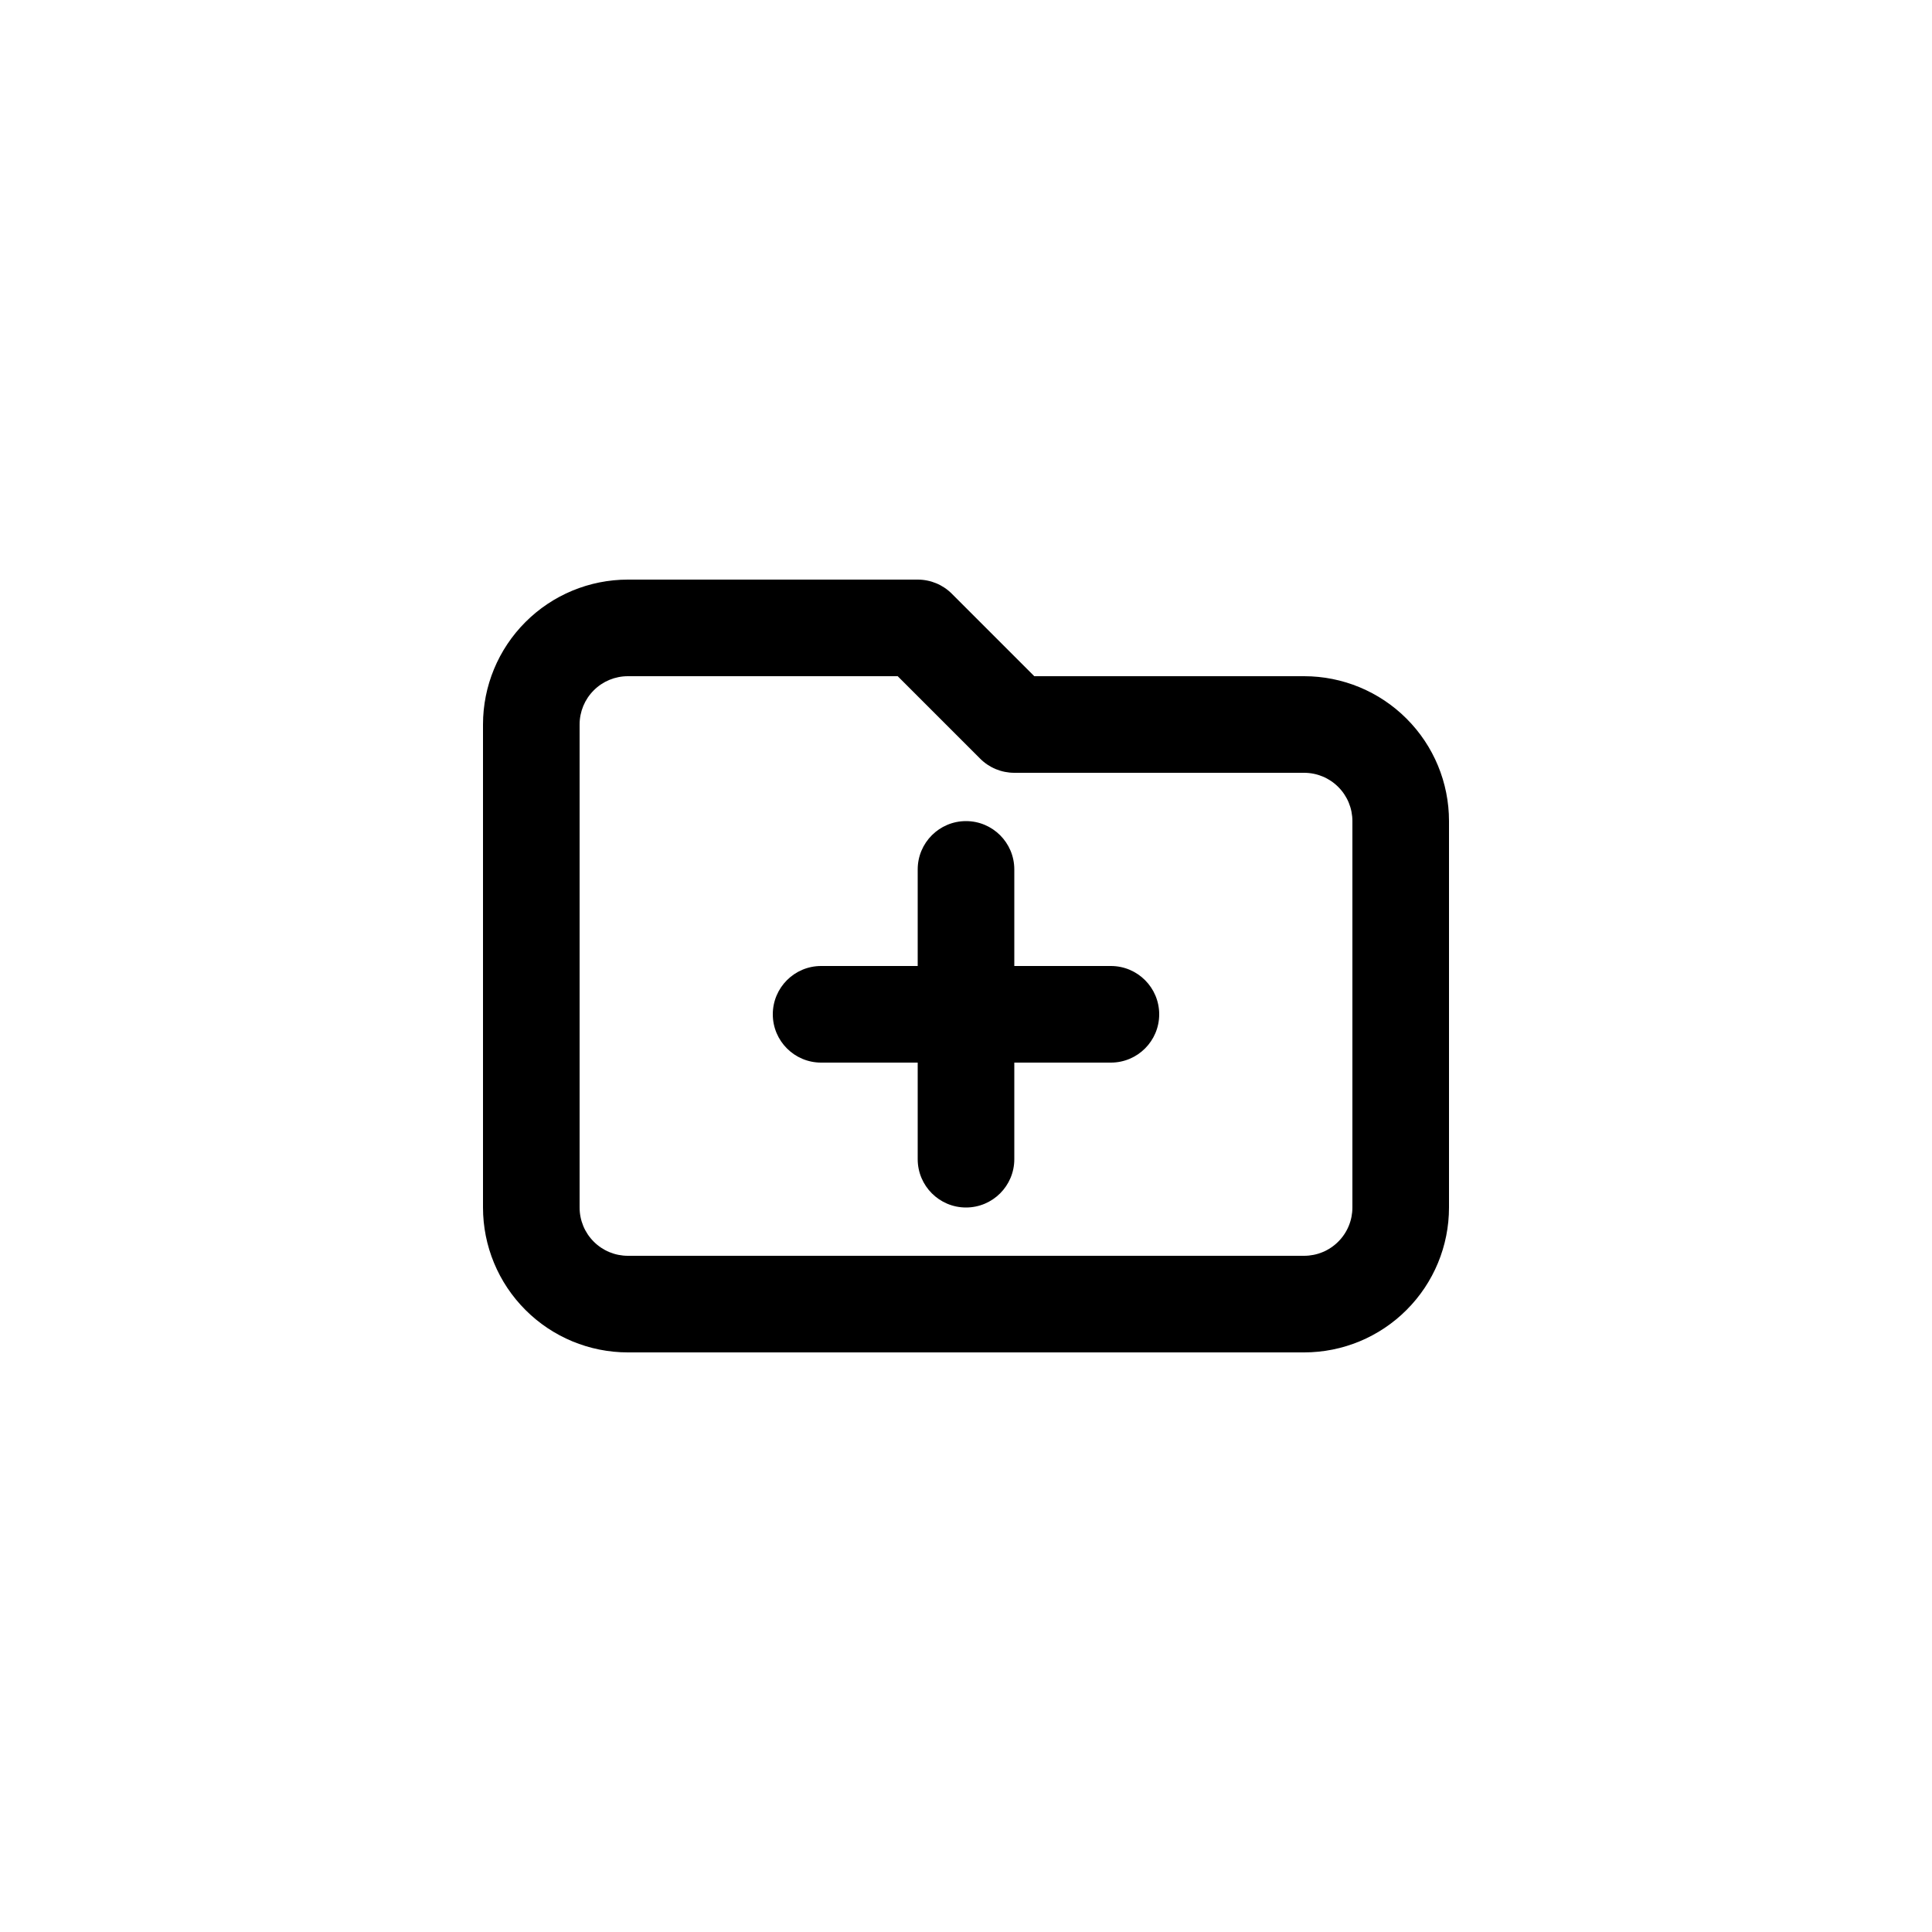
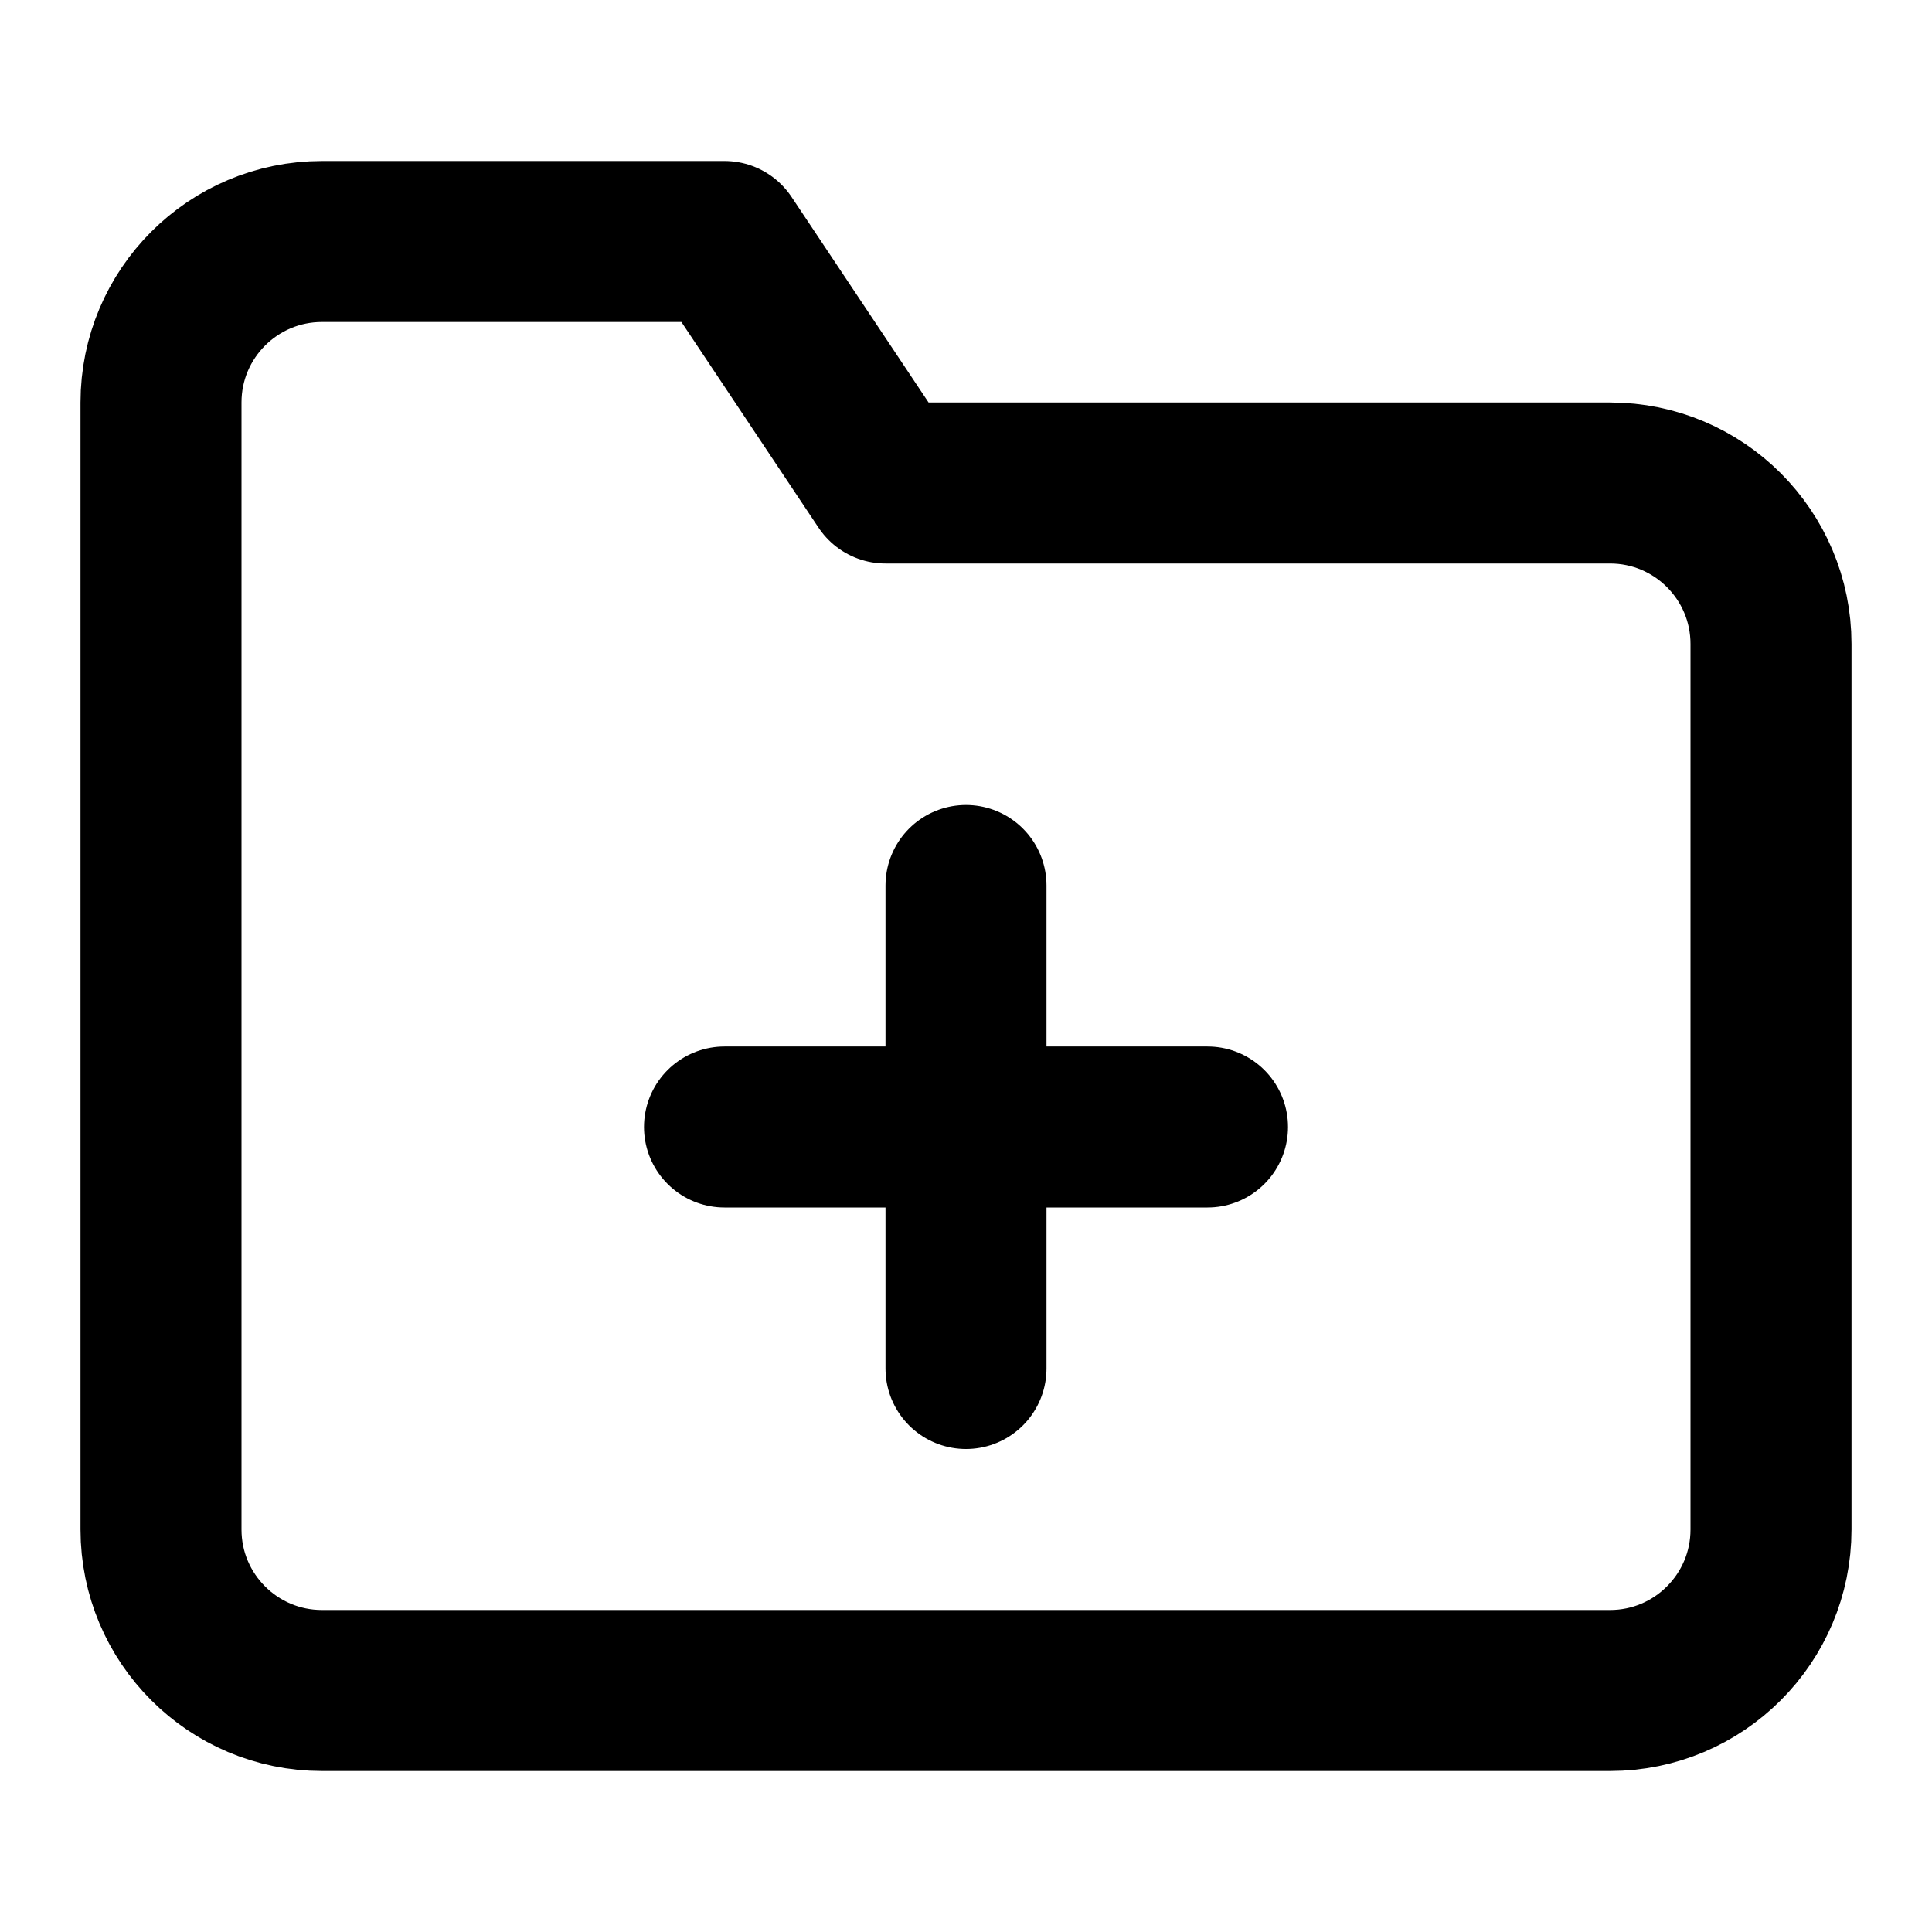
- <svg xmlns="http://www.w3.org/2000/svg" width="40" height="40" viewBox="0 0 40 40" fill="none">
-   <path fill-rule="evenodd" clip-rule="evenodd" d="M13 14C12.735 14 12.48 14.105 12.293 14.293C12.105 14.48 12 14.735 12 15V25C12 25.265 12.105 25.52 12.293 25.707C12.48 25.895 12.735 26 13 26H27C27.265 26 27.52 25.895 27.707 25.707C27.895 25.52 28 25.265 28 25V17C28 16.735 27.895 16.48 27.707 16.293C27.52 16.105 27.265 16 27 16H21C20.735 16 20.48 15.895 20.293 15.707L18.586 14H13ZM10.879 12.879C11.441 12.316 12.204 12 13 12H19C19.265 12 19.52 12.105 19.707 12.293L21.414 14H27C27.796 14 28.559 14.316 29.121 14.879C29.684 15.441 30 16.204 30 17V25C30 25.796 29.684 26.559 29.121 27.121C28.559 27.684 27.796 28 27 28H13C12.204 28 11.441 27.684 10.879 27.121C10.316 26.559 10 25.796 10 25V15C10 14.204 10.316 13.441 10.879 12.879ZM20 17C20.552 17 21 17.448 21 18V20H23C23.552 20 24 20.448 24 21C24 21.552 23.552 22 23 22H21V24C21 24.552 20.552 25 20 25C19.448 25 19 24.552 19 24V22H17C16.448 22 16 21.552 16 21C16 20.448 16.448 20 17 20H19V18C19 17.448 19.448 17 20 17Z" fill="black" />
+ <svg xmlns="http://www.w3.org/2000/svg" width="24" height="24" viewBox="0 0 24 24" fill="none" stroke="currentColor" stroke-width="2" stroke-linecap="round" stroke-linejoin="round" class="feather feather-folder-plus">
+   <path d="M22 19a2 2 0 0 1-2 2H4a2 2 0 0 1-2-2V5a2 2 0 0 1 2-2h5l2 3h9a2 2 0 0 1 2 2z" />
+   <line x1="12" y1="11" x2="12" y2="17" />
+   <line x1="9" y1="14" x2="15" y2="14" />
</svg>
